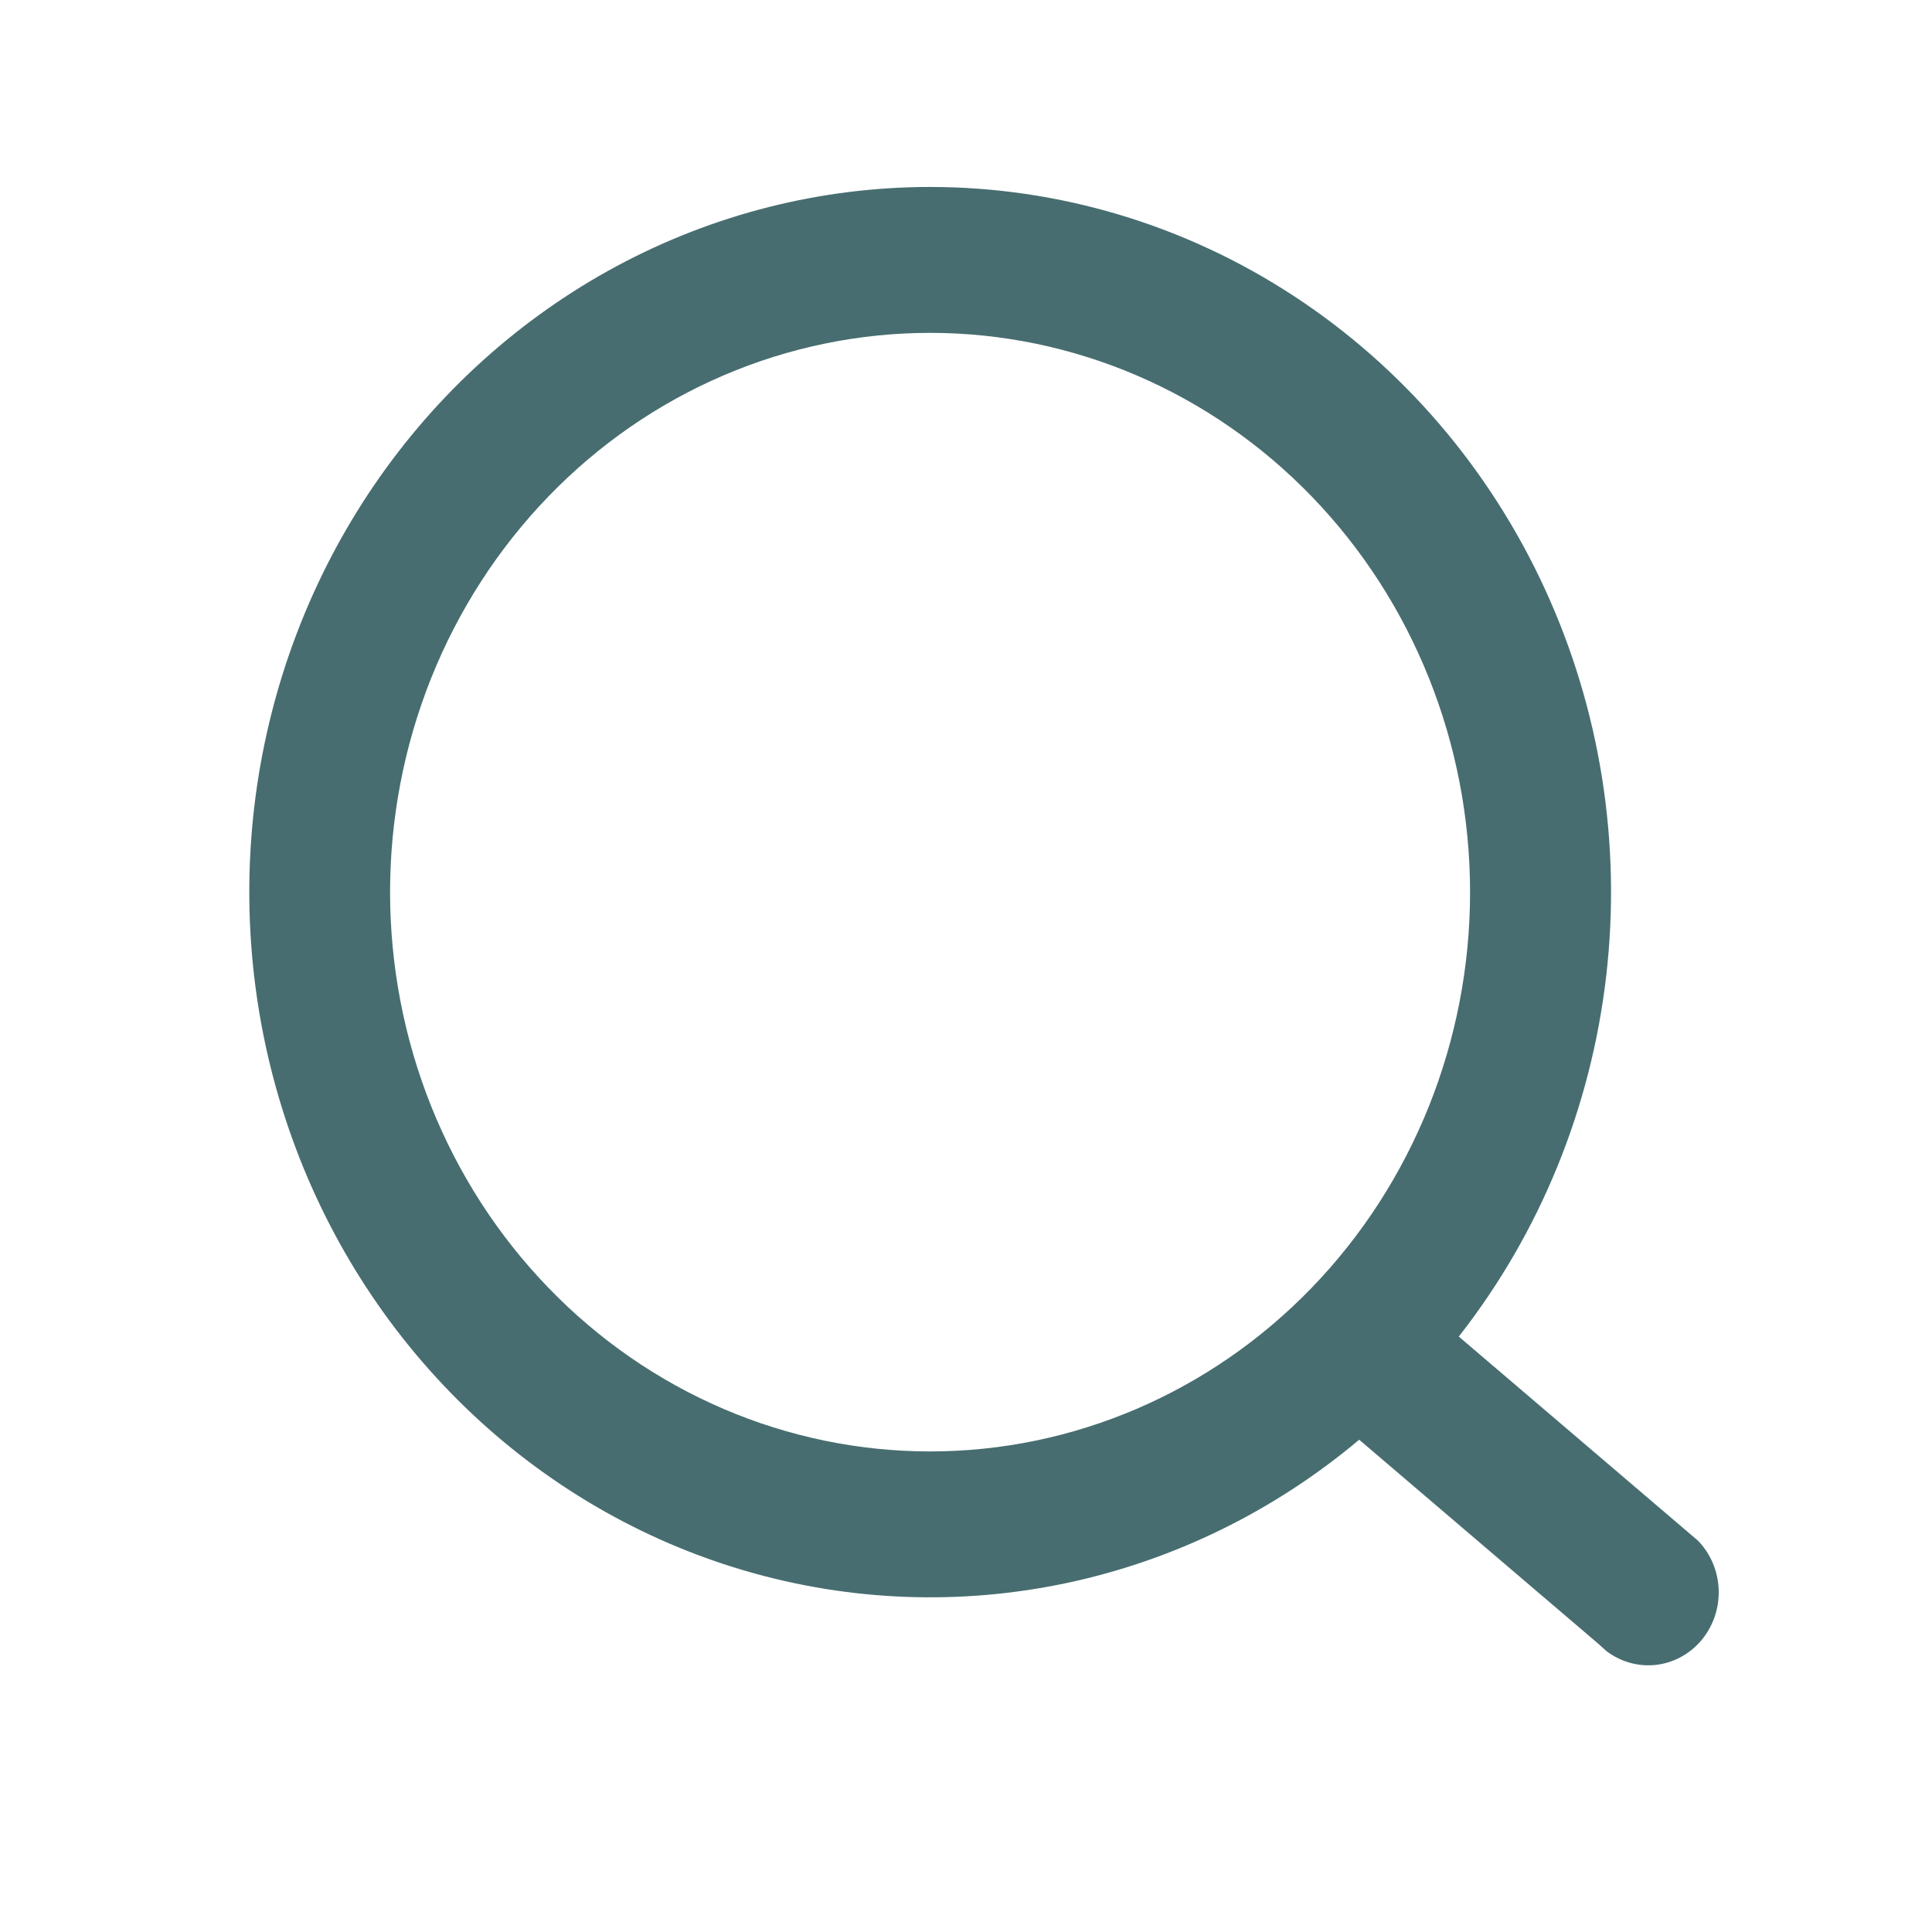
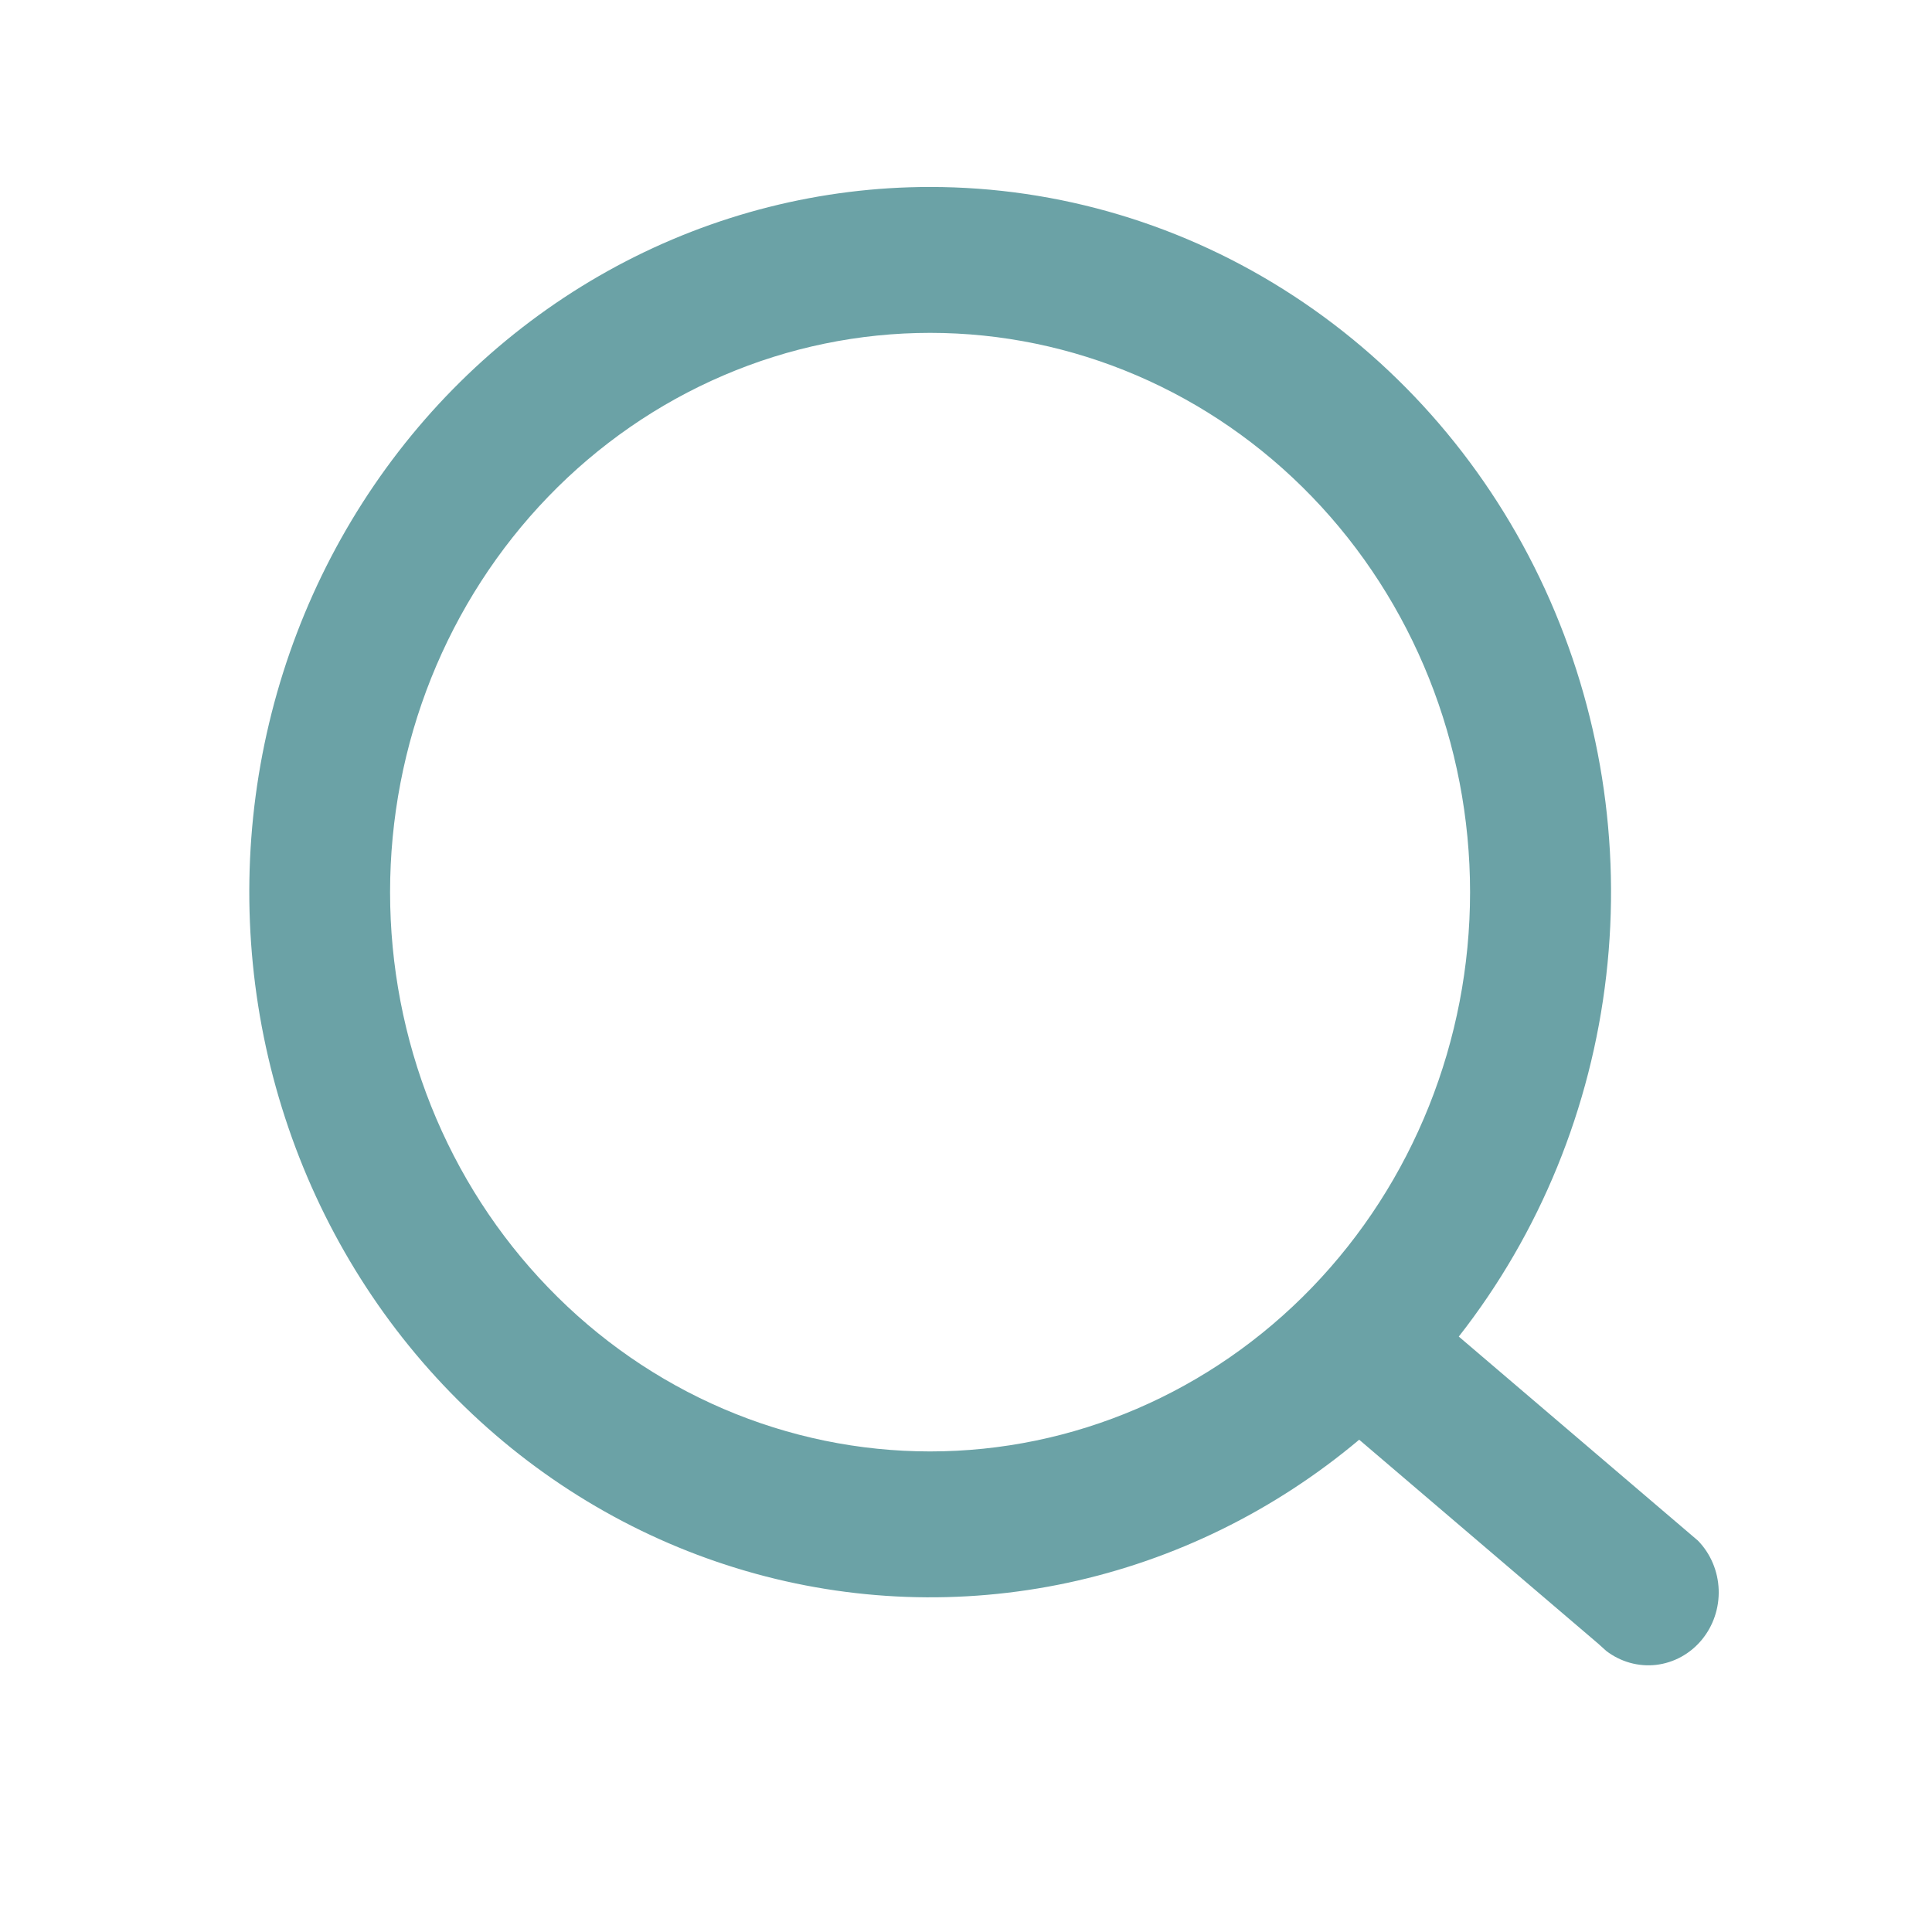
<svg xmlns="http://www.w3.org/2000/svg" width="31" height="31" viewBox="0 0 31 31" fill="none">
-   <path d="M14.924 3C16.988 3 19.011 3.605 20.756 4.747C22.502 5.888 23.9 7.518 24.788 9.449C25.676 11.379 26.018 13.531 25.773 15.654C25.529 17.777 24.709 19.785 23.407 21.446L27.244 24.72C27.447 24.928 27.566 25.209 27.577 25.505C27.588 25.8 27.491 26.089 27.304 26.314C27.118 26.538 26.856 26.681 26.572 26.714C26.288 26.746 26.003 26.666 25.773 26.49L25.647 26.376L21.809 23.101C20.451 24.242 18.848 25.029 17.136 25.396C15.423 25.762 13.651 25.698 11.967 25.207C10.284 24.717 8.739 23.815 7.462 22.578C6.185 21.341 5.213 19.805 4.629 18.098C4.044 16.391 3.864 14.564 4.102 12.77C4.341 10.976 4.992 9.267 6.001 7.788C7.01 6.308 8.347 5.102 9.899 4.268C11.452 3.435 13.175 3 14.924 3ZM14.924 5.341C13.786 5.341 12.659 5.573 11.608 6.024C10.556 6.475 9.601 7.136 8.797 7.969C7.992 8.803 7.354 9.792 6.918 10.881C6.483 11.97 6.259 13.136 6.259 14.315C6.259 15.493 6.483 16.66 6.918 17.749C7.354 18.838 7.992 19.827 8.797 20.66C9.601 21.494 10.556 22.155 11.608 22.606C12.659 23.057 13.786 23.289 14.924 23.289C17.221 23.289 19.425 22.343 21.05 20.66C22.675 18.977 23.588 16.695 23.588 14.315C23.588 11.935 22.675 9.652 21.05 7.969C19.425 6.286 17.221 5.341 14.924 5.341Z" fill="#476D70" />
+   <path d="M14.924 3C16.988 3 19.011 3.605 20.756 4.747C22.502 5.888 23.9 7.518 24.788 9.449C25.676 11.379 26.018 13.531 25.773 15.654C25.529 17.777 24.709 19.785 23.407 21.446L27.244 24.72C27.447 24.928 27.566 25.209 27.577 25.505C27.588 25.8 27.491 26.089 27.304 26.314C27.118 26.538 26.856 26.681 26.572 26.714C26.288 26.746 26.003 26.666 25.773 26.49L25.647 26.376L21.809 23.101C20.451 24.242 18.848 25.029 17.136 25.396C15.423 25.762 13.651 25.698 11.967 25.207C10.284 24.717 8.739 23.815 7.462 22.578C6.185 21.341 5.213 19.805 4.629 18.098C4.044 16.391 3.864 14.564 4.102 12.77C4.341 10.976 4.992 9.267 6.001 7.788C7.01 6.308 8.347 5.102 9.899 4.268C11.452 3.435 13.175 3 14.924 3ZM14.924 5.341C13.786 5.341 12.659 5.573 11.608 6.024C10.556 6.475 9.601 7.136 8.797 7.969C7.992 8.803 7.354 9.792 6.918 10.881C6.483 11.97 6.259 13.136 6.259 14.315C6.259 15.493 6.483 16.66 6.918 17.749C7.354 18.838 7.992 19.827 8.797 20.66C9.601 21.494 10.556 22.155 11.608 22.606C12.659 23.057 13.786 23.289 14.924 23.289C17.221 23.289 19.425 22.343 21.05 20.66C22.675 18.977 23.588 16.695 23.588 14.315C23.588 11.935 22.675 9.652 21.05 7.969C19.425 6.286 17.221 5.341 14.924 5.341Z" fill="#6BA2A6" />
</svg>
